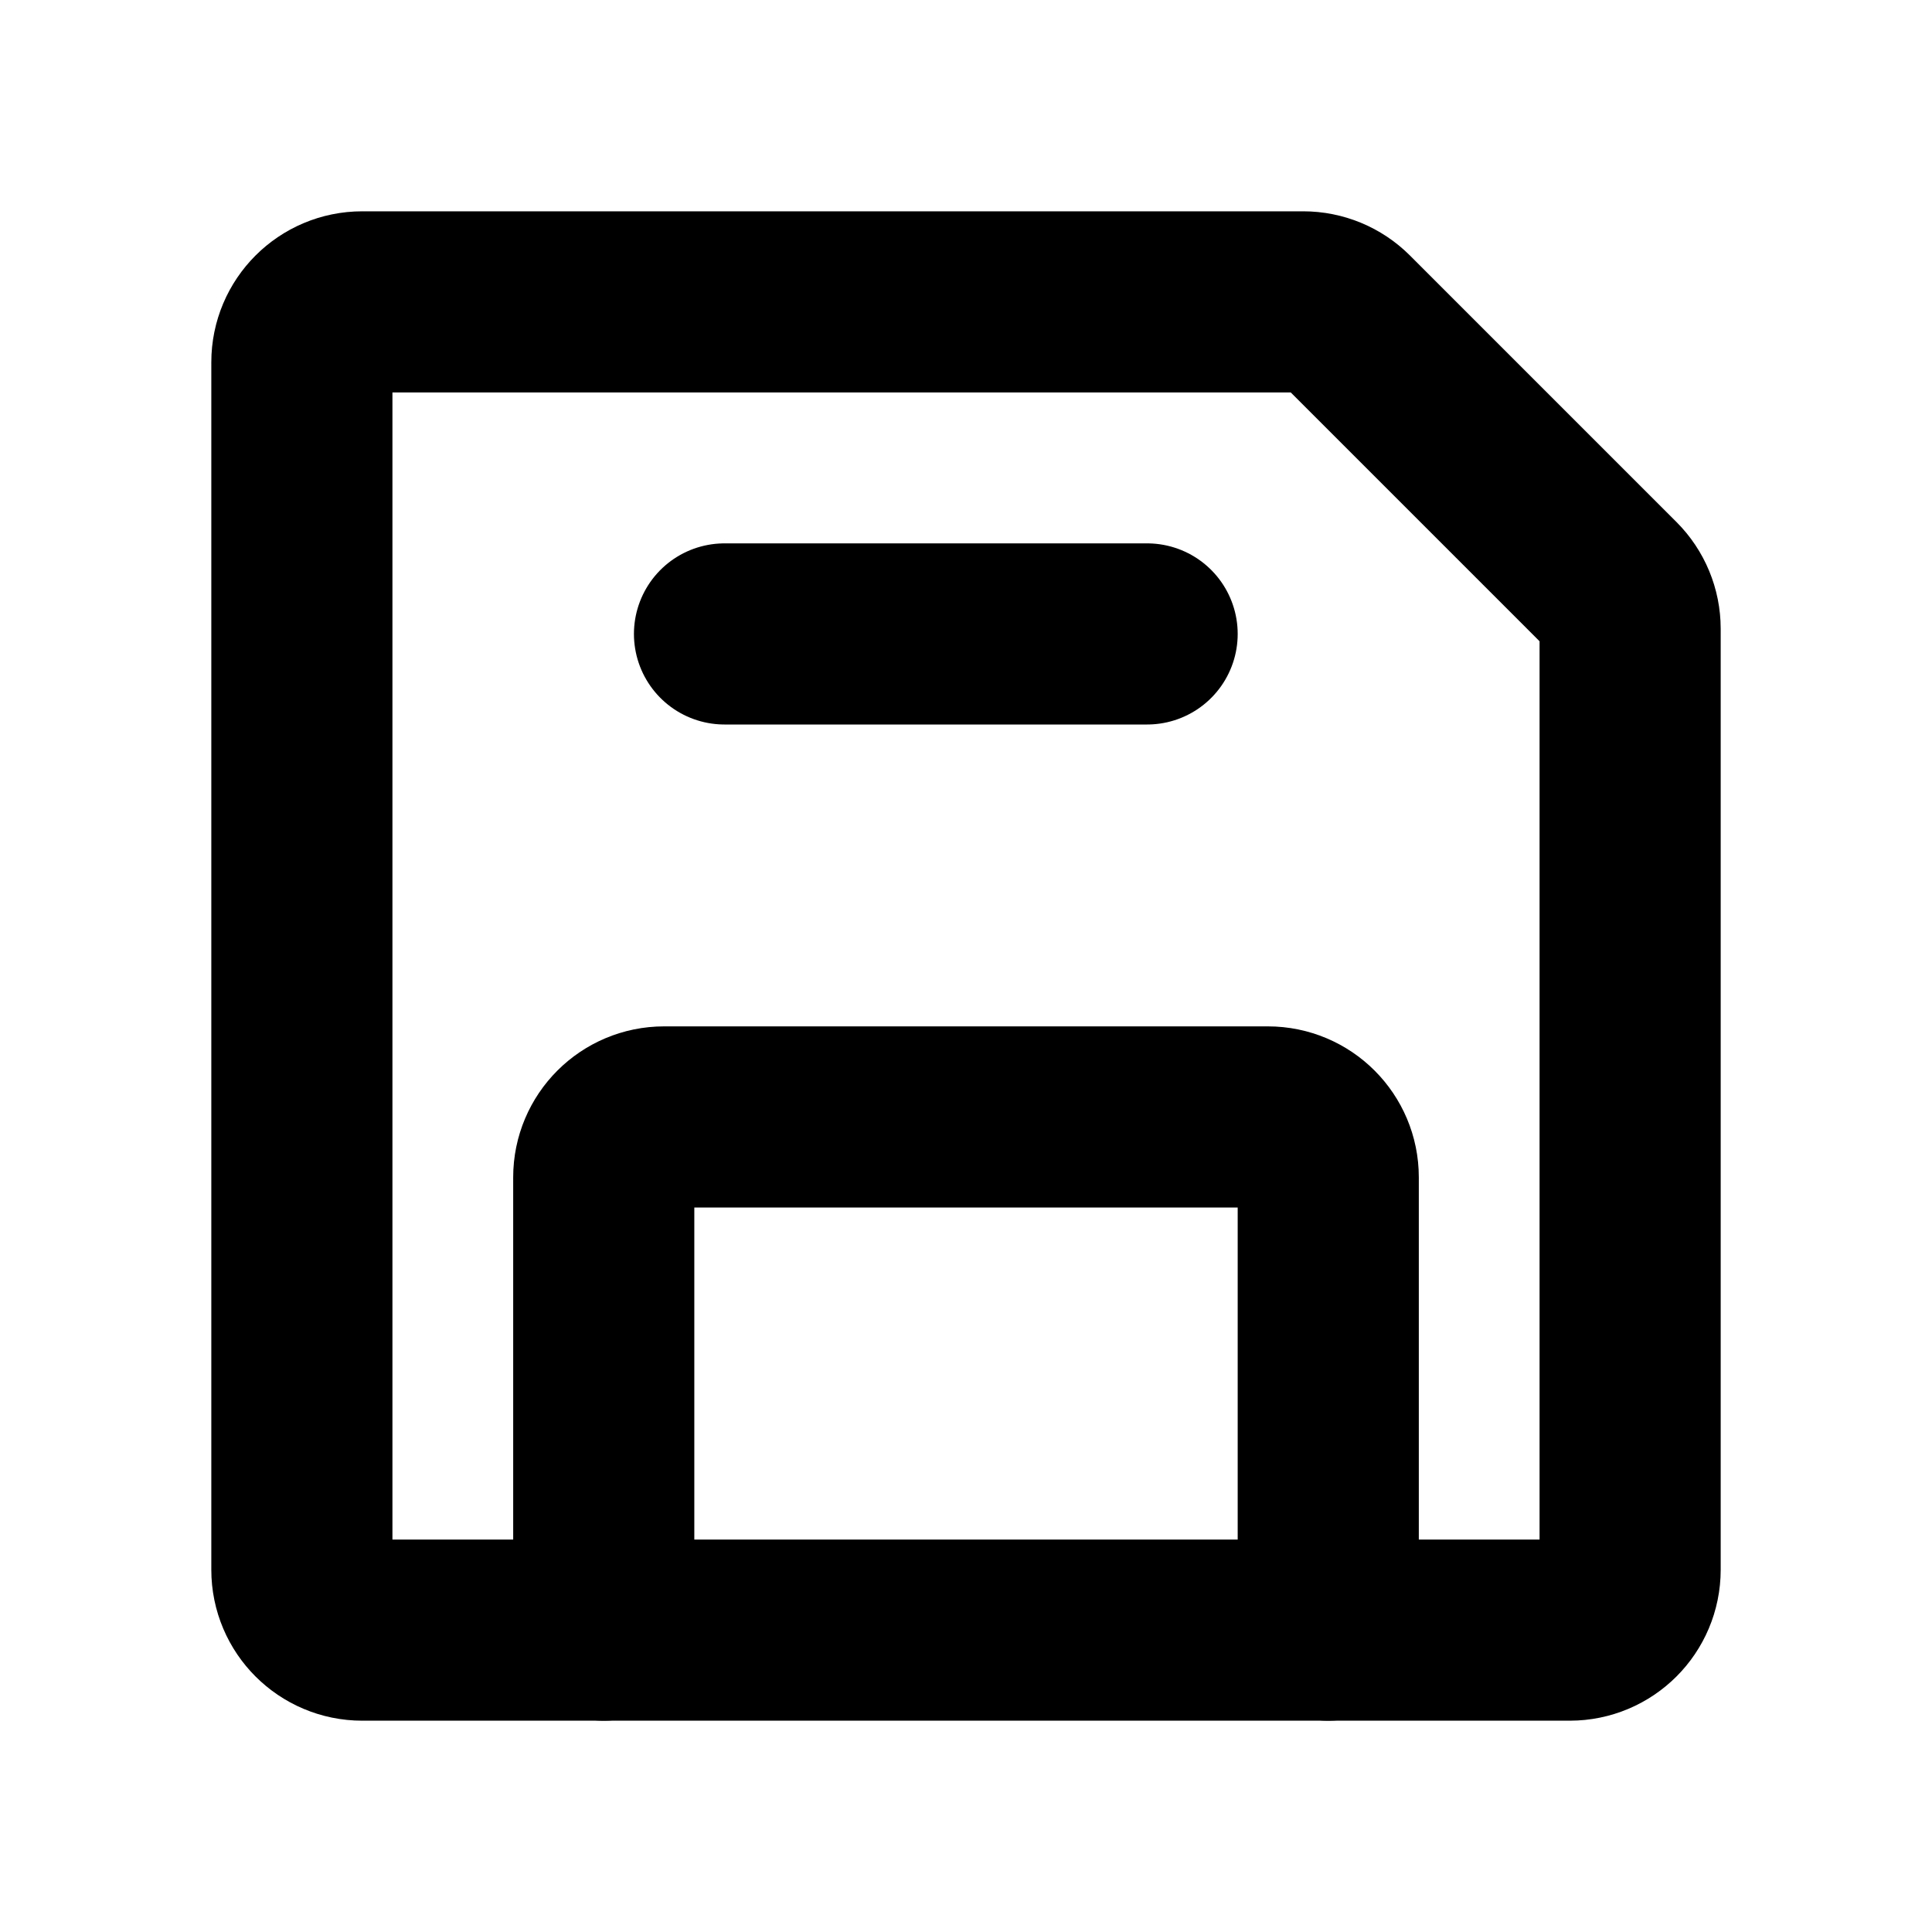
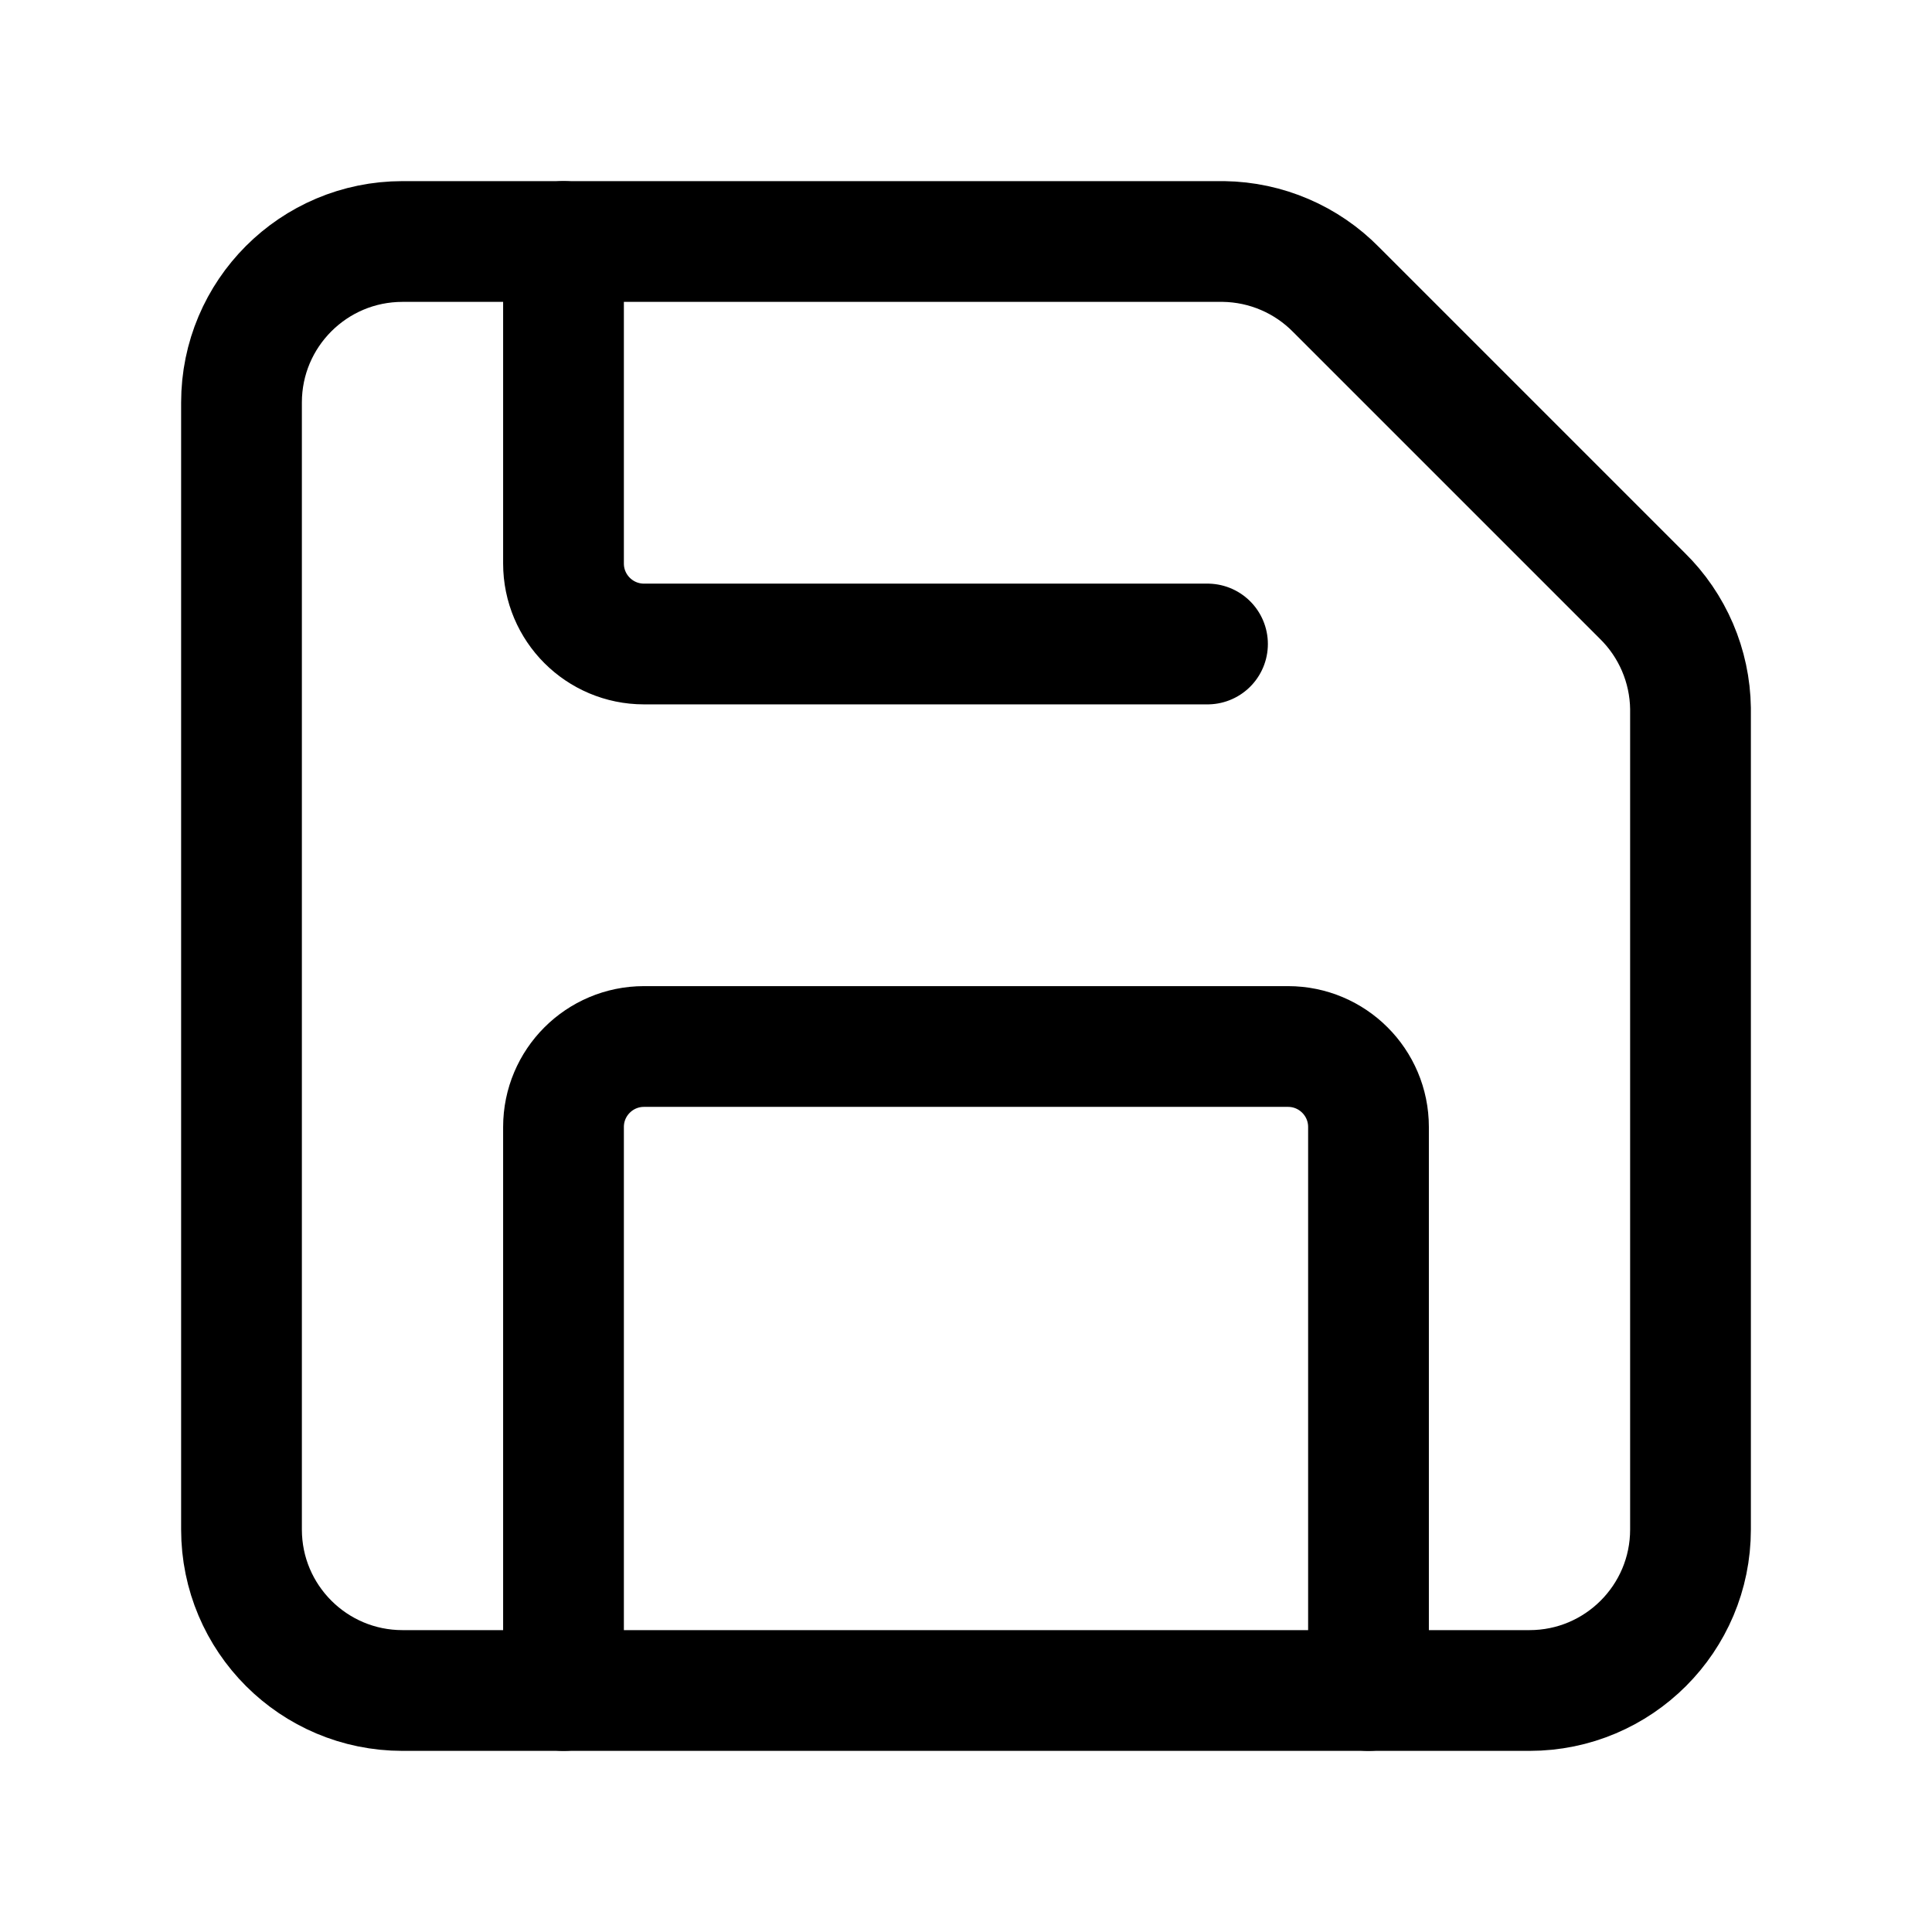
- <svg xmlns="http://www.w3.org/2000/svg" viewBox="0 0 256 256">
-   <rect width="256" height="256" fill="none" />
-   <path d="M216,83.31V208a8,8,0,0,1-8,8H48a8,8,0,0,1-8-8V48a8,8,0,0,1,8-8H172.69a8,8,0,0,1,5.65,2.34l35.32,35.32A8,8,0,0,1,216,83.31Z" fill="none" stroke="currentColor" stroke-linecap="round" stroke-linejoin="round" stroke-width="24" />
-   <path d="M80,216V156a8,8,0,0,1,8-8h80a8,8,0,0,1,8,8v60" fill="none" stroke="currentColor" stroke-linecap="round" stroke-linejoin="round" stroke-width="24" />
-   <line x1="152" y1="84" x2="96" y2="84" fill="none" stroke="currentColor" stroke-linecap="round" stroke-linejoin="round" stroke-width="24" />
+ <svg xmlns="http://www.w3.org/2000/svg" viewBox="0 0 24 24">
+   <path d="M15.2 3a2 2 0 0 1 1.4.6l3.8 3.8a2 2 0 0 1 .6 1.4V19a2 2 0 0 1-2 2H5a2 2 0 0 1-2-2V5a2 2 0 0 1 2-2z" fill="none" stroke="currentColor" stroke-linecap="round" stroke-linejoin="round" stroke-width="1.5" />
+   <path d="M17 21v-7a1 1 0 0 0-1-1H8a1 1 0 0 0-1 1v7" fill="none" stroke="currentColor" stroke-linecap="round" stroke-linejoin="round" stroke-width="1.5" />
+   <path d="M7 3v4a1 1 0 0 0 1 1h7" fill="none" stroke="currentColor" stroke-linecap="round" stroke-linejoin="round" stroke-width="1.5" />
</svg>
